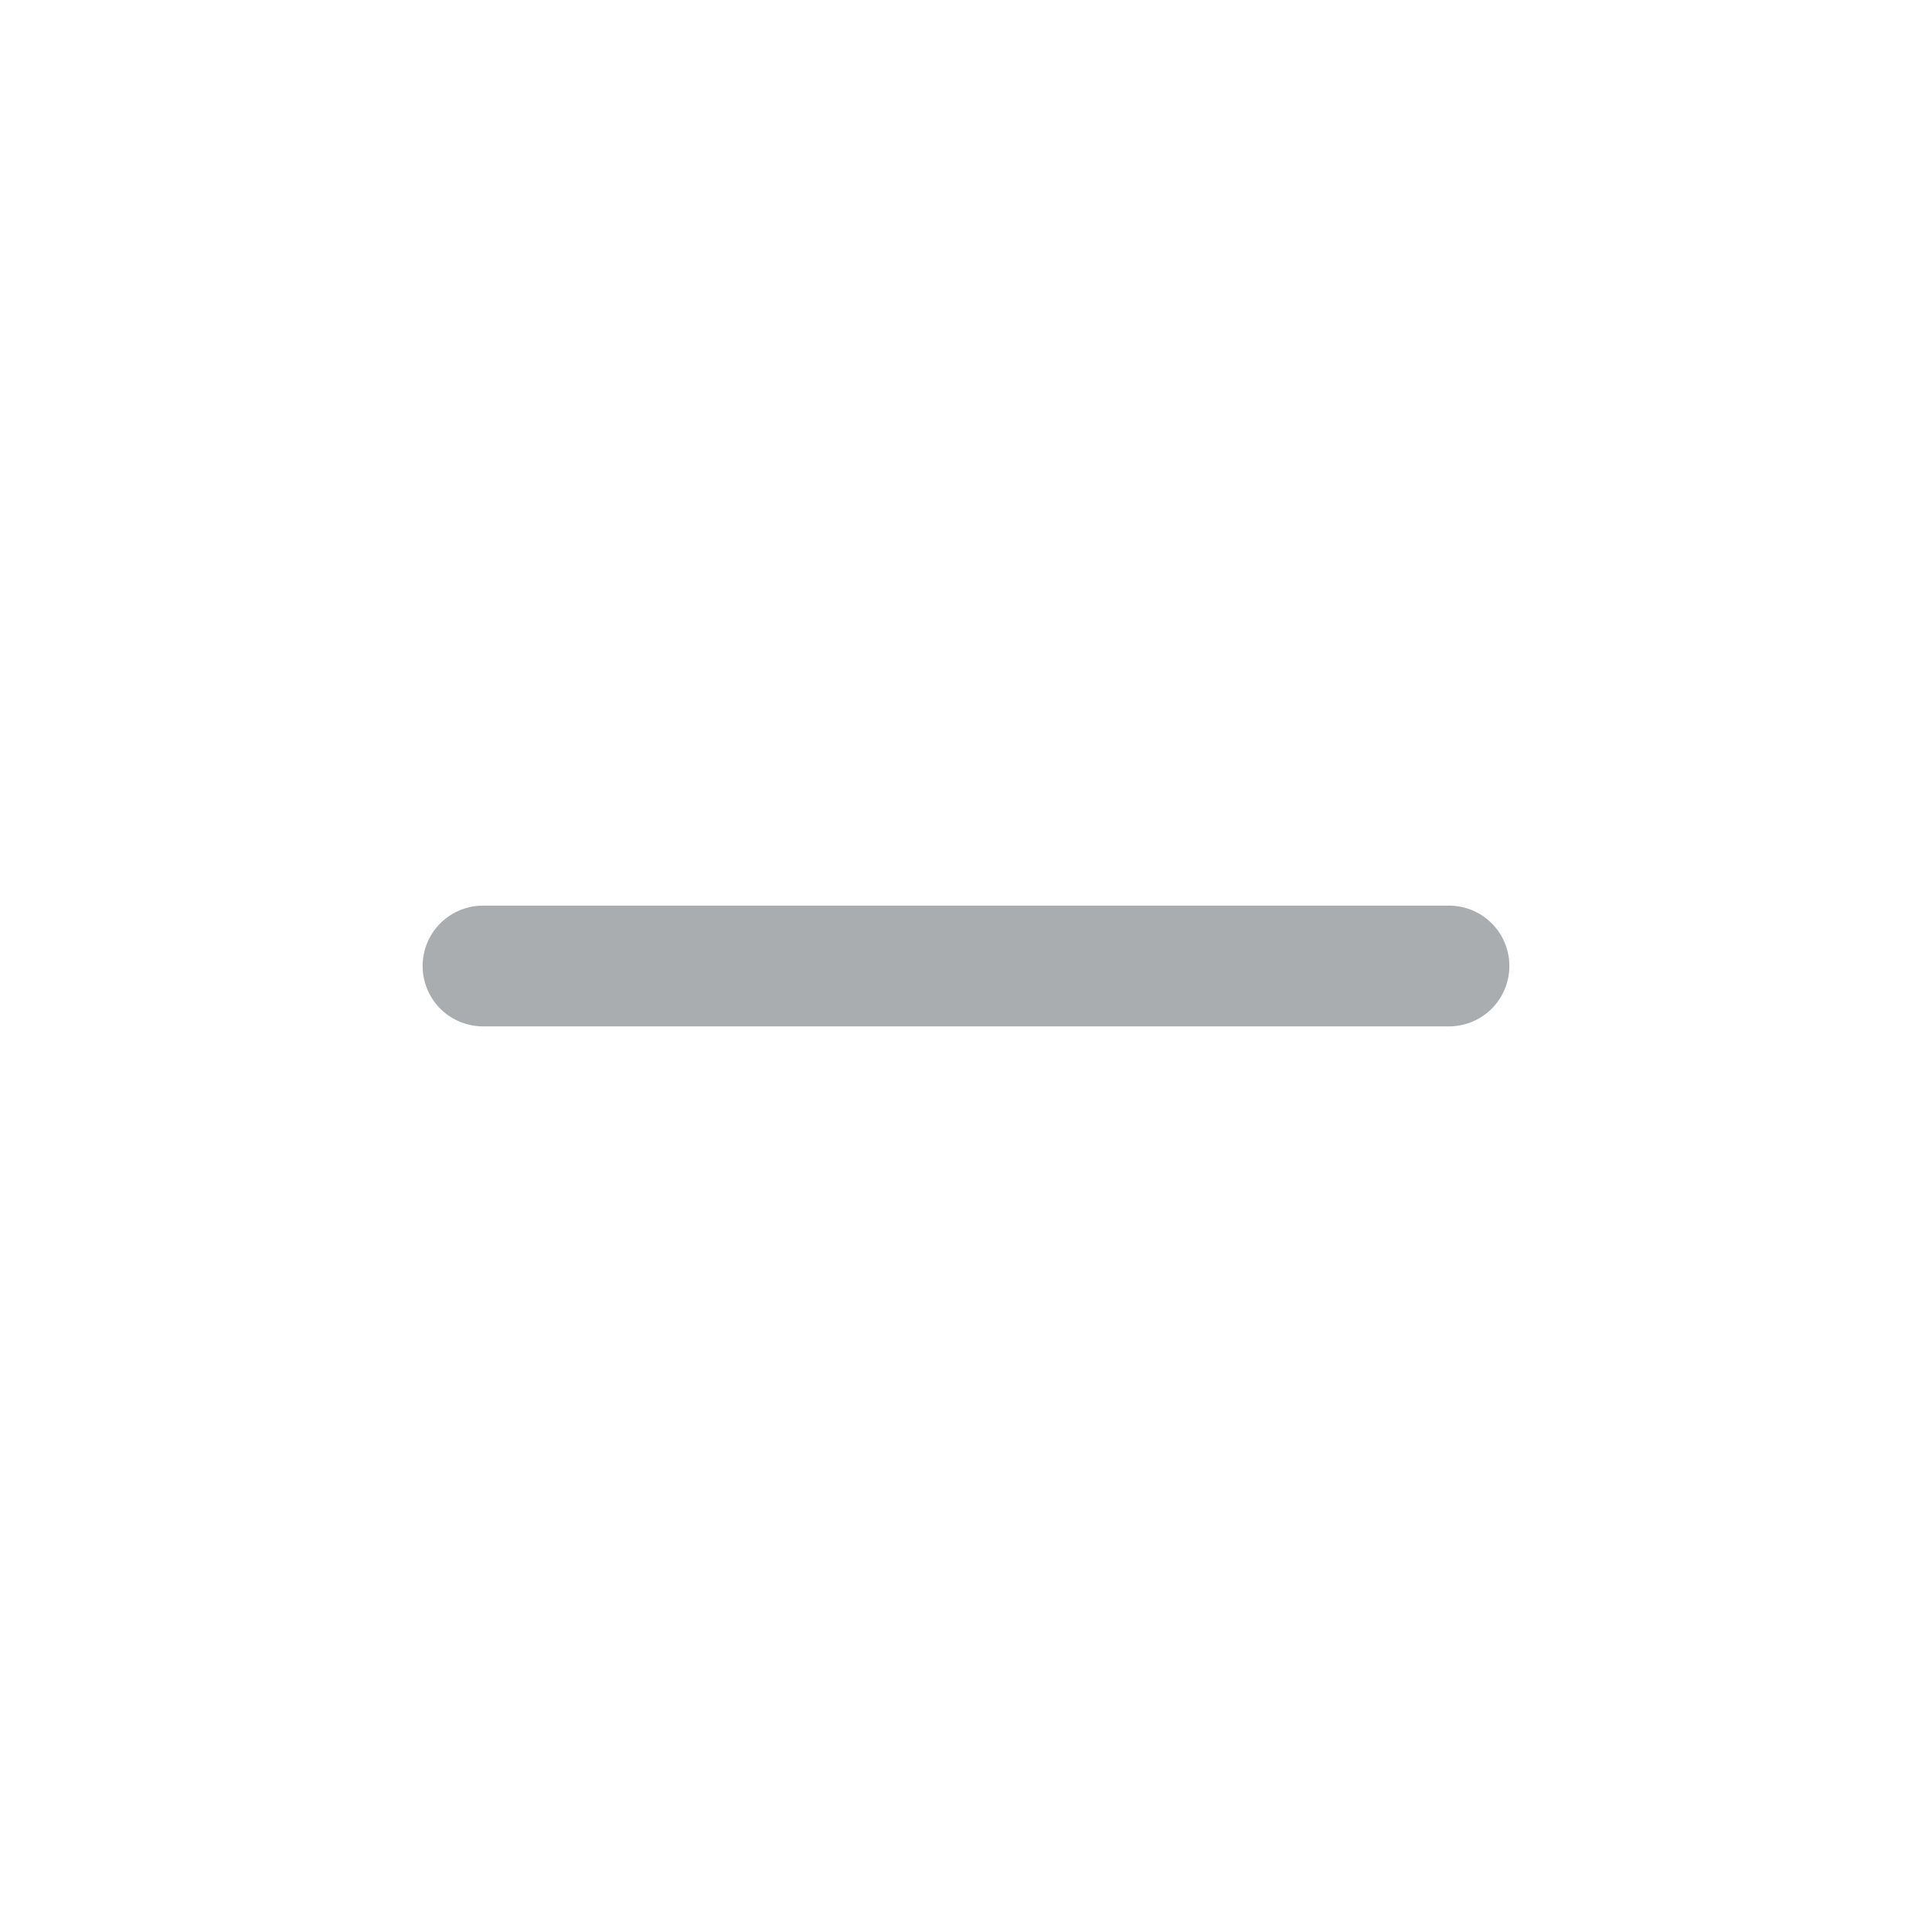
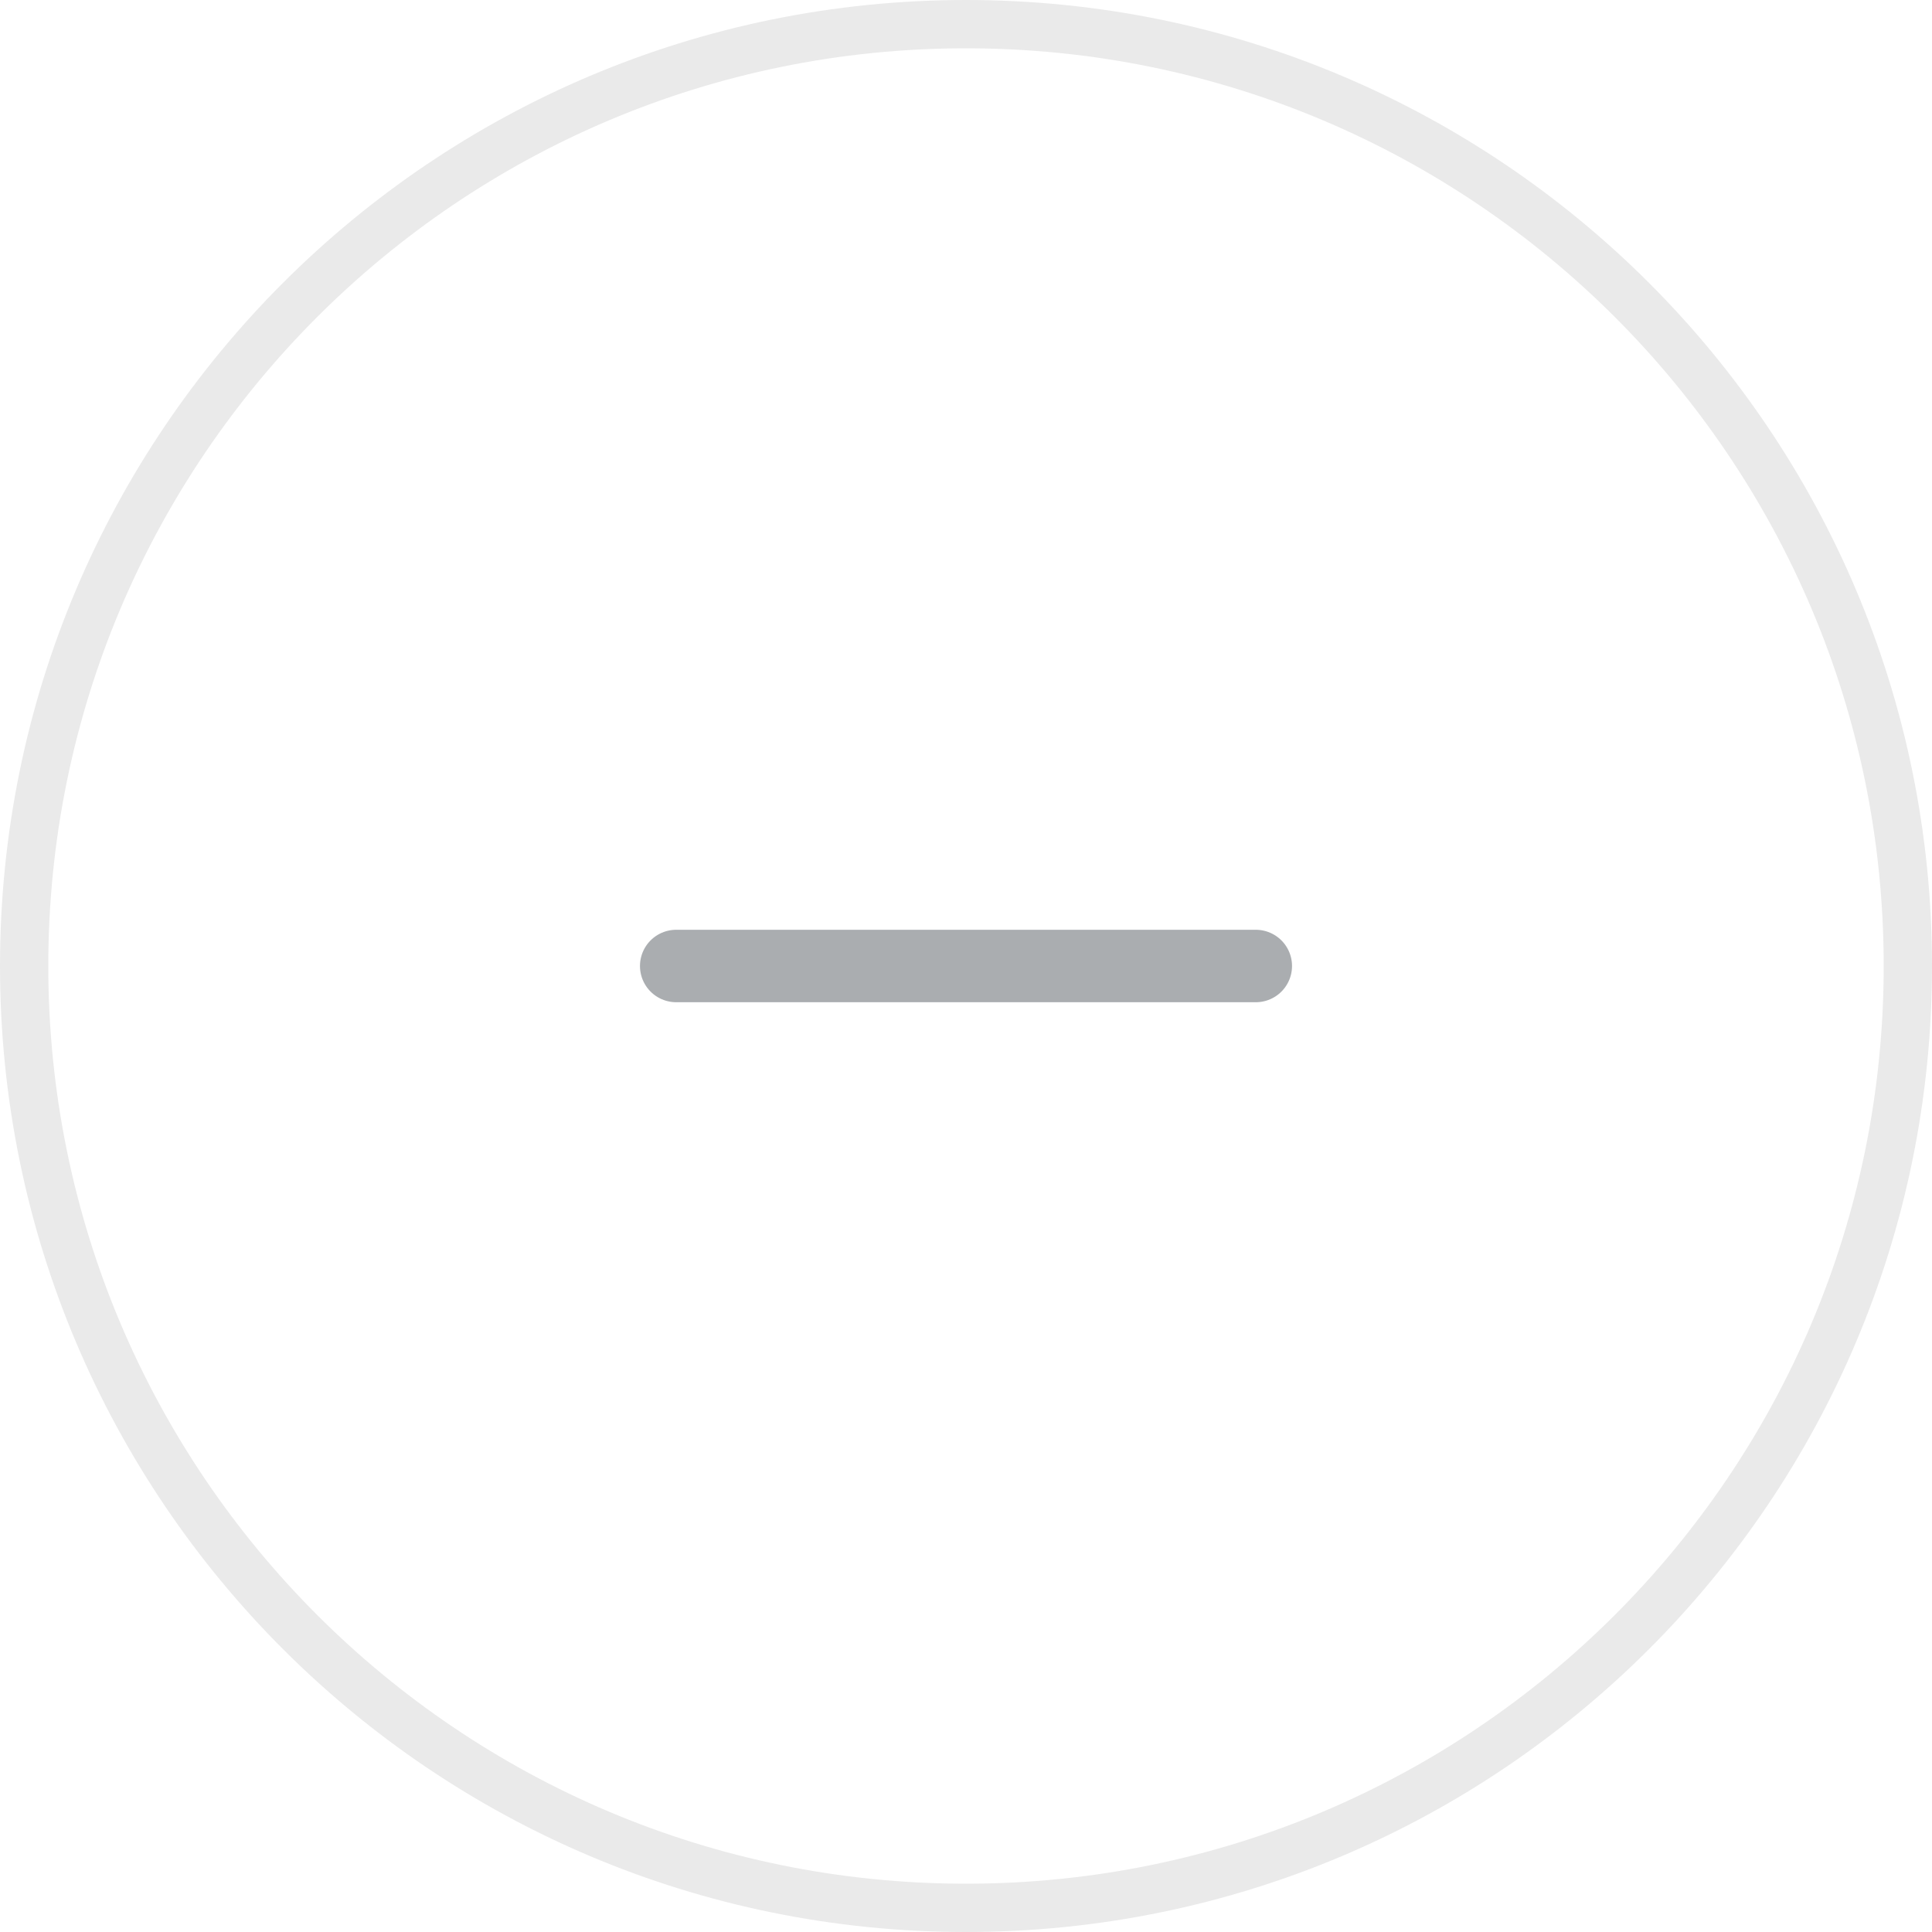
- <svg xmlns="http://www.w3.org/2000/svg" width="24" height="24" viewBox="0 0 24 24" fill="none">
-   <path d="M6 12H18" stroke="#AAADB0" stroke-width="1.5" stroke-linecap="round" stroke-linejoin="round" />
+ <svg xmlns="http://www.w3.org/2000/svg" width="40" height="40" viewBox="0 0 40 40" fill="none">
+   <rect x="0.5" y="0.5" width="39" height="39" rx="19.5" stroke="#EAEAEA" />
+   <path d="M14 20H26" stroke="#AAADB0" stroke-width="1.5" stroke-linecap="round" stroke-linejoin="round" />
</svg>
